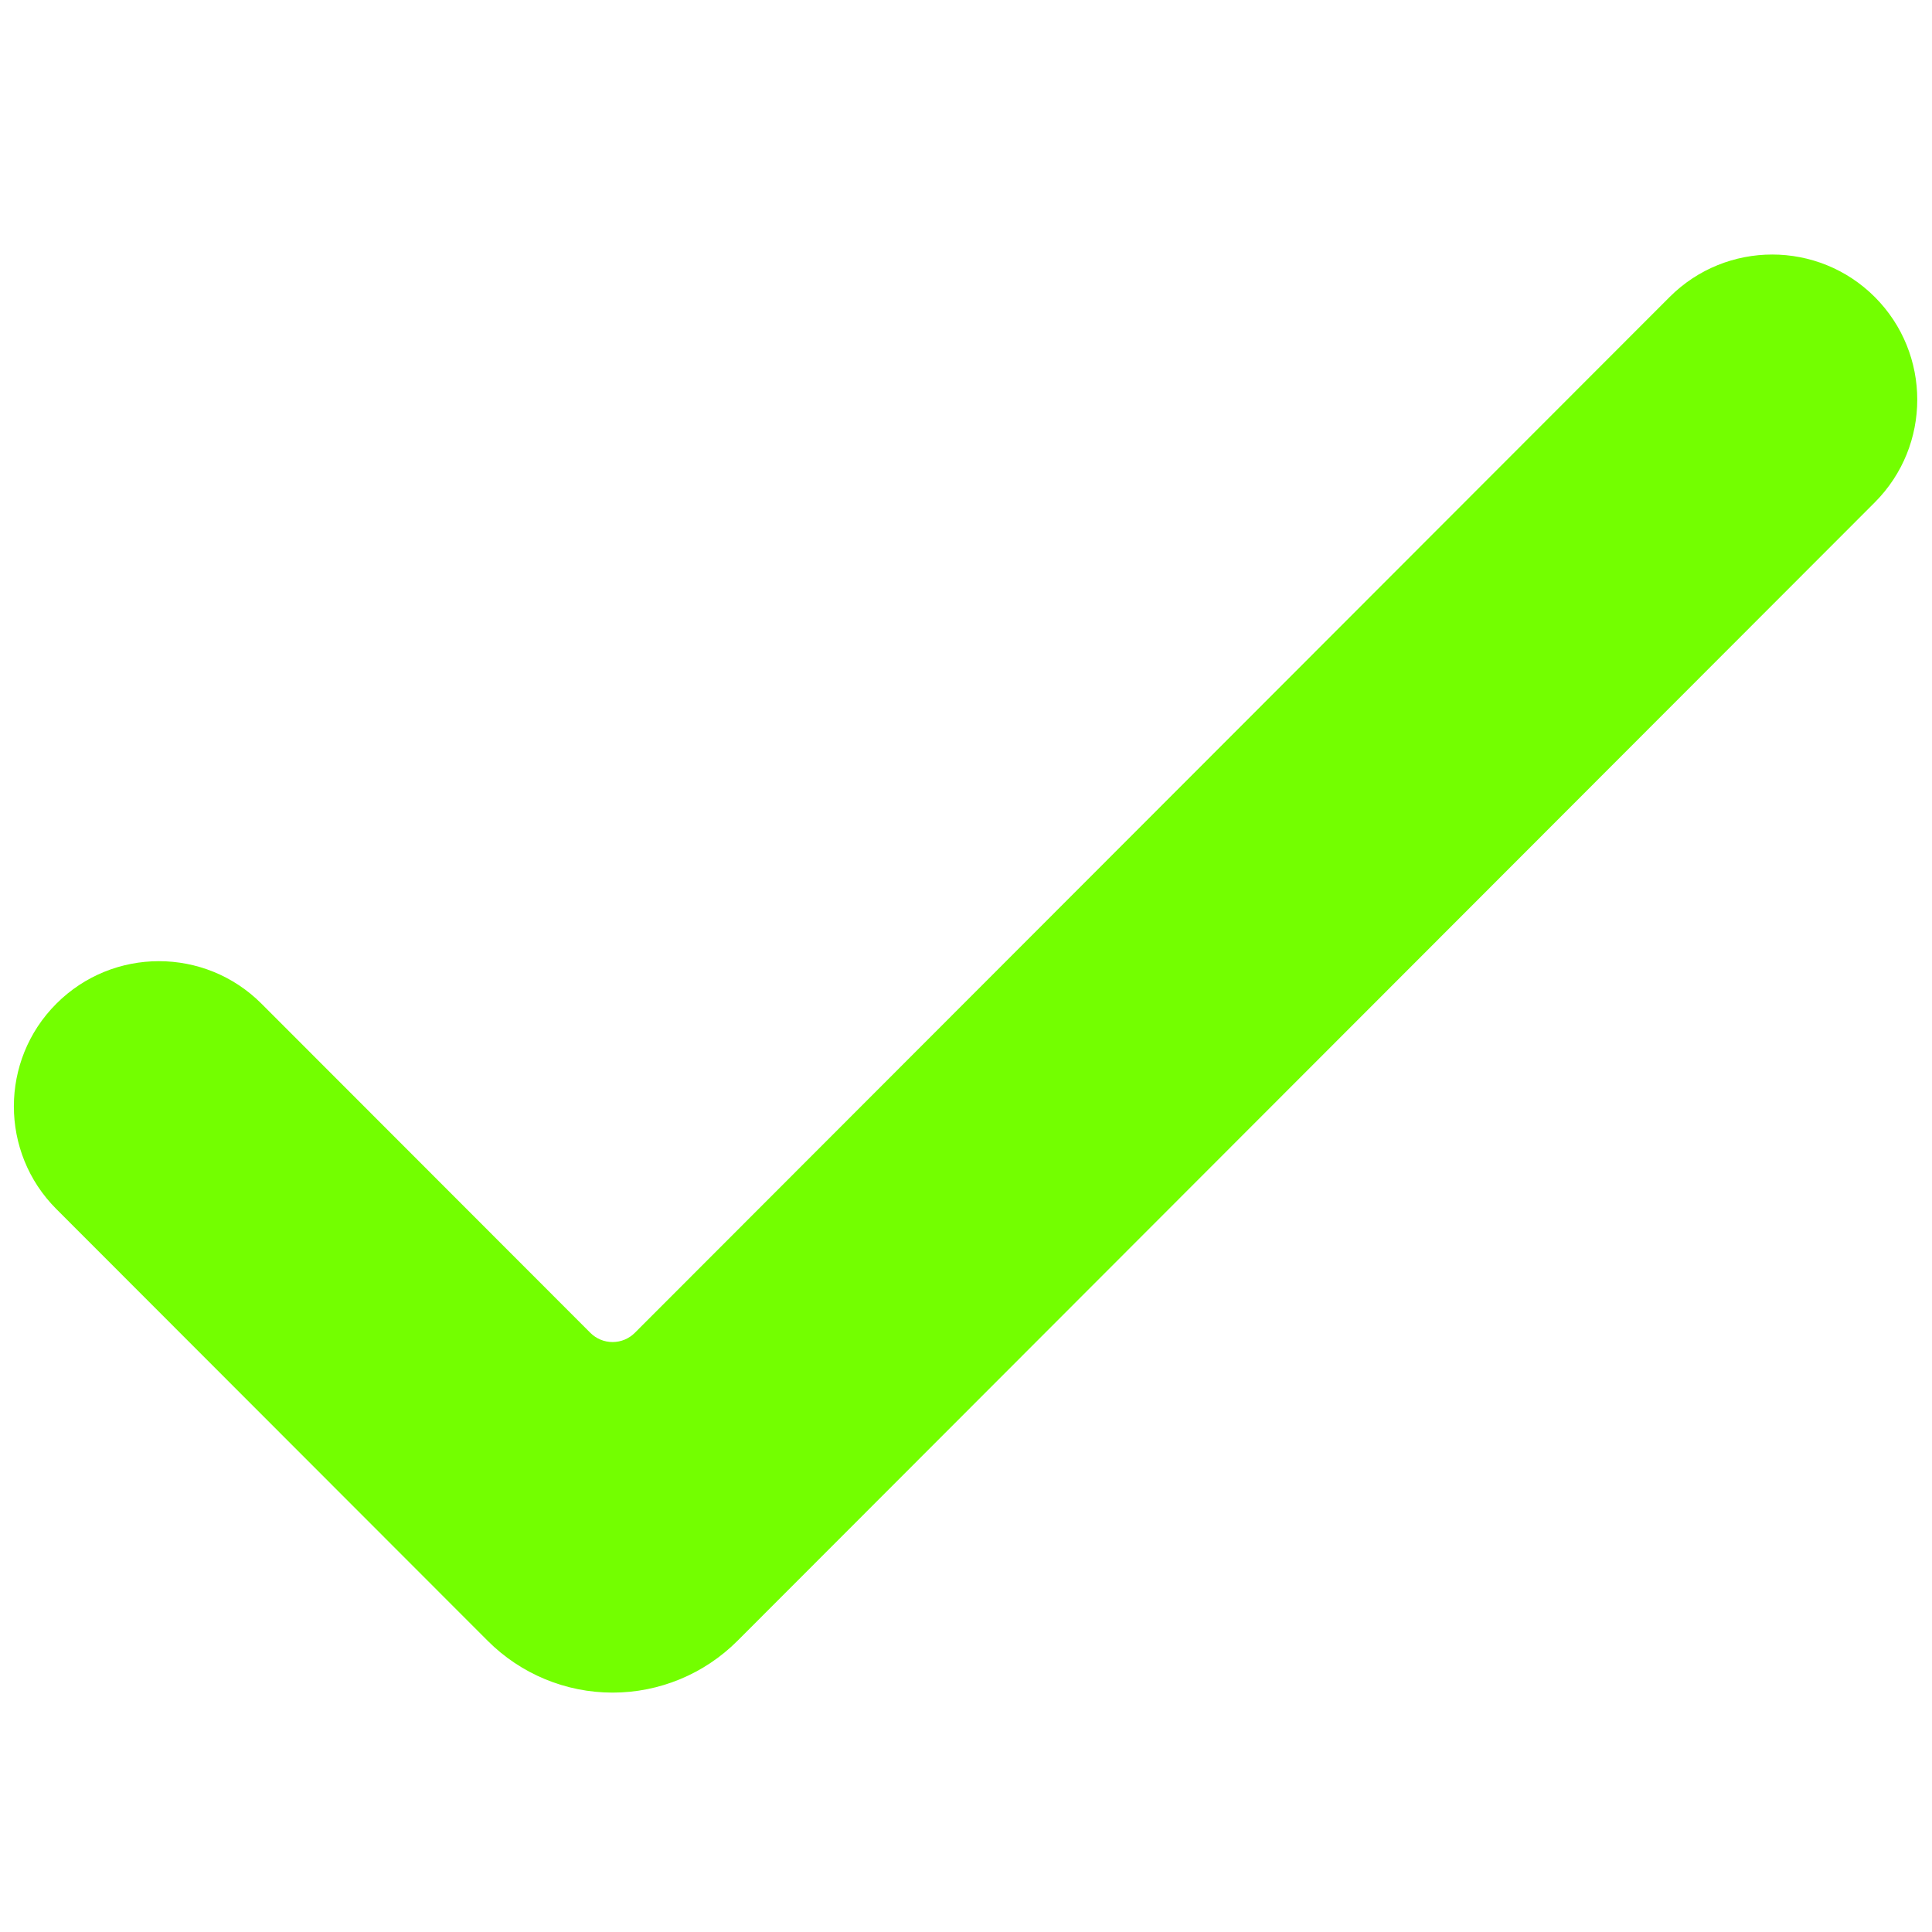
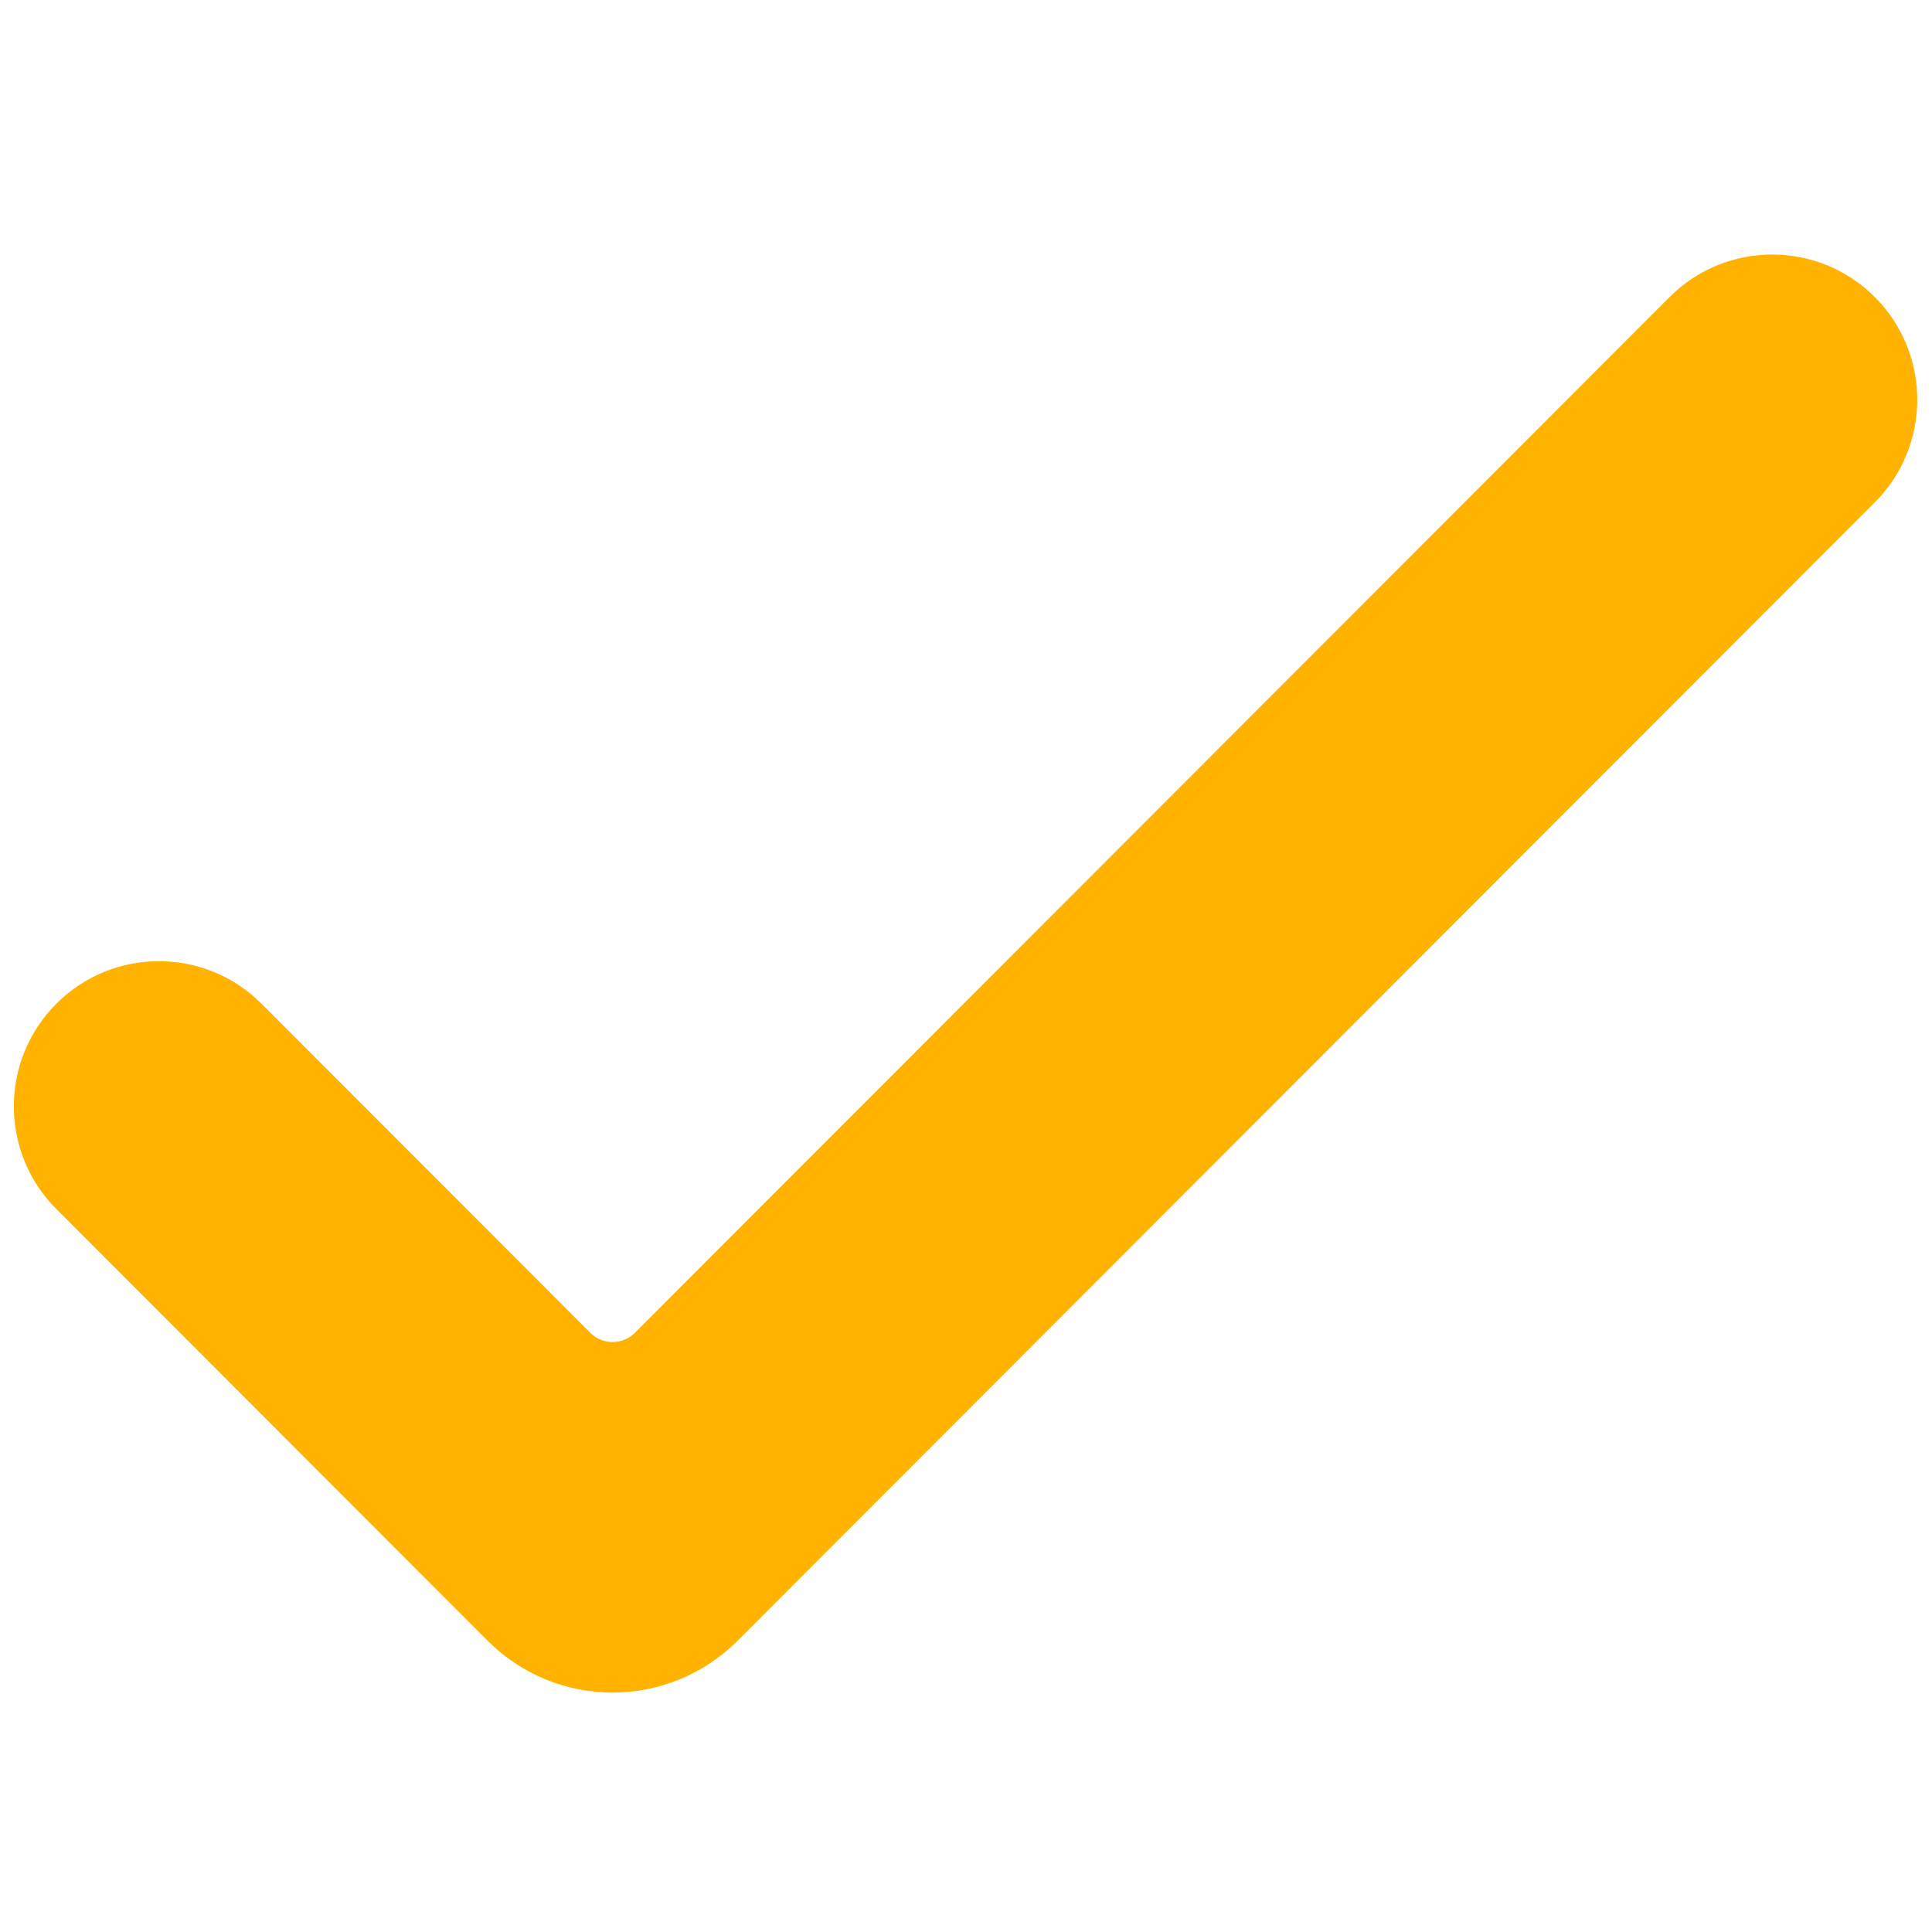
<svg xmlns="http://www.w3.org/2000/svg" width="500" zoomAndPan="magnify" viewBox="0 0 375 375" height="500" preserveAspectRatio="xMidYMid meet" version="1.0">
  <defs>
    <clipPath id="3a4c63ef48">
      <path d="M 2 49 L 373 49 L 373 328.641 L 2 328.641 Z M 2 49 " clip-rule="nonzero" />
    </clipPath>
    <clipPath id="7b2446da8c">
      <path d="M 109.531 275.867 L 144.781 275.867 L 144.781 311.117 L 109.531 311.117 Z M 109.531 275.867 " clip-rule="nonzero" />
    </clipPath>
  </defs>
  <g clip-path="url(#3a4c63ef48)">
-     <path fill="#73ff00" d="M 363.895 57.648 C 352.906 46.656 335.062 46.656 324.074 57.648 C 324.074 57.648 152.816 229.07 123.23 258.691 C 122.082 259.844 120.527 260.492 118.902 260.492 C 117.277 260.492 115.723 259.844 114.574 258.691 C 99.578 243.68 50.758 194.82 50.758 194.82 C 39.77 183.812 21.926 183.812 10.934 194.82 C -0.055 205.812 -0.055 223.68 10.934 234.672 C 10.934 234.672 76.953 300.766 94.664 318.484 C 101.09 324.918 109.812 328.535 118.902 328.535 C 127.992 328.535 136.715 324.918 143.141 318.484 C 174.363 287.234 363.895 97.512 363.895 97.512 C 374.887 86.508 374.887 68.652 363.895 57.648 Z M 363.895 57.648 " fill-opacity="1" fill-rule="evenodd" />
+     <path fill="#ffb300" d="M 363.895 57.648 C 352.906 46.656 335.062 46.656 324.074 57.648 C 324.074 57.648 152.816 229.07 123.23 258.691 C 122.082 259.844 120.527 260.492 118.902 260.492 C 117.277 260.492 115.723 259.844 114.574 258.691 C 99.578 243.68 50.758 194.82 50.758 194.82 C 39.77 183.812 21.926 183.812 10.934 194.82 C -0.055 205.812 -0.055 223.68 10.934 234.672 C 10.934 234.672 76.953 300.766 94.664 318.484 C 101.09 324.918 109.812 328.535 118.902 328.535 C 127.992 328.535 136.715 324.918 143.141 318.484 C 174.363 287.234 363.895 97.512 363.895 97.512 C 374.887 86.508 374.887 68.652 363.895 57.648 Z M 363.895 57.648 " fill-opacity="1" fill-rule="evenodd" />
  </g>
  <g clip-path="url(#7b2446da8c)">
-     <path fill="#73ff00" d="M 109.531 275.867 L 144.773 275.867 L 144.773 311.113 L 109.531 311.113 Z M 109.531 275.867 " fill-opacity="1" fill-rule="nonzero" />
+     <path fill="#ffb300" d="M 109.531 275.867 L 144.773 275.867 L 144.773 311.113 L 109.531 311.113 Z M 109.531 275.867 " fill-opacity="1" fill-rule="nonzero" />
  </g>
</svg>
